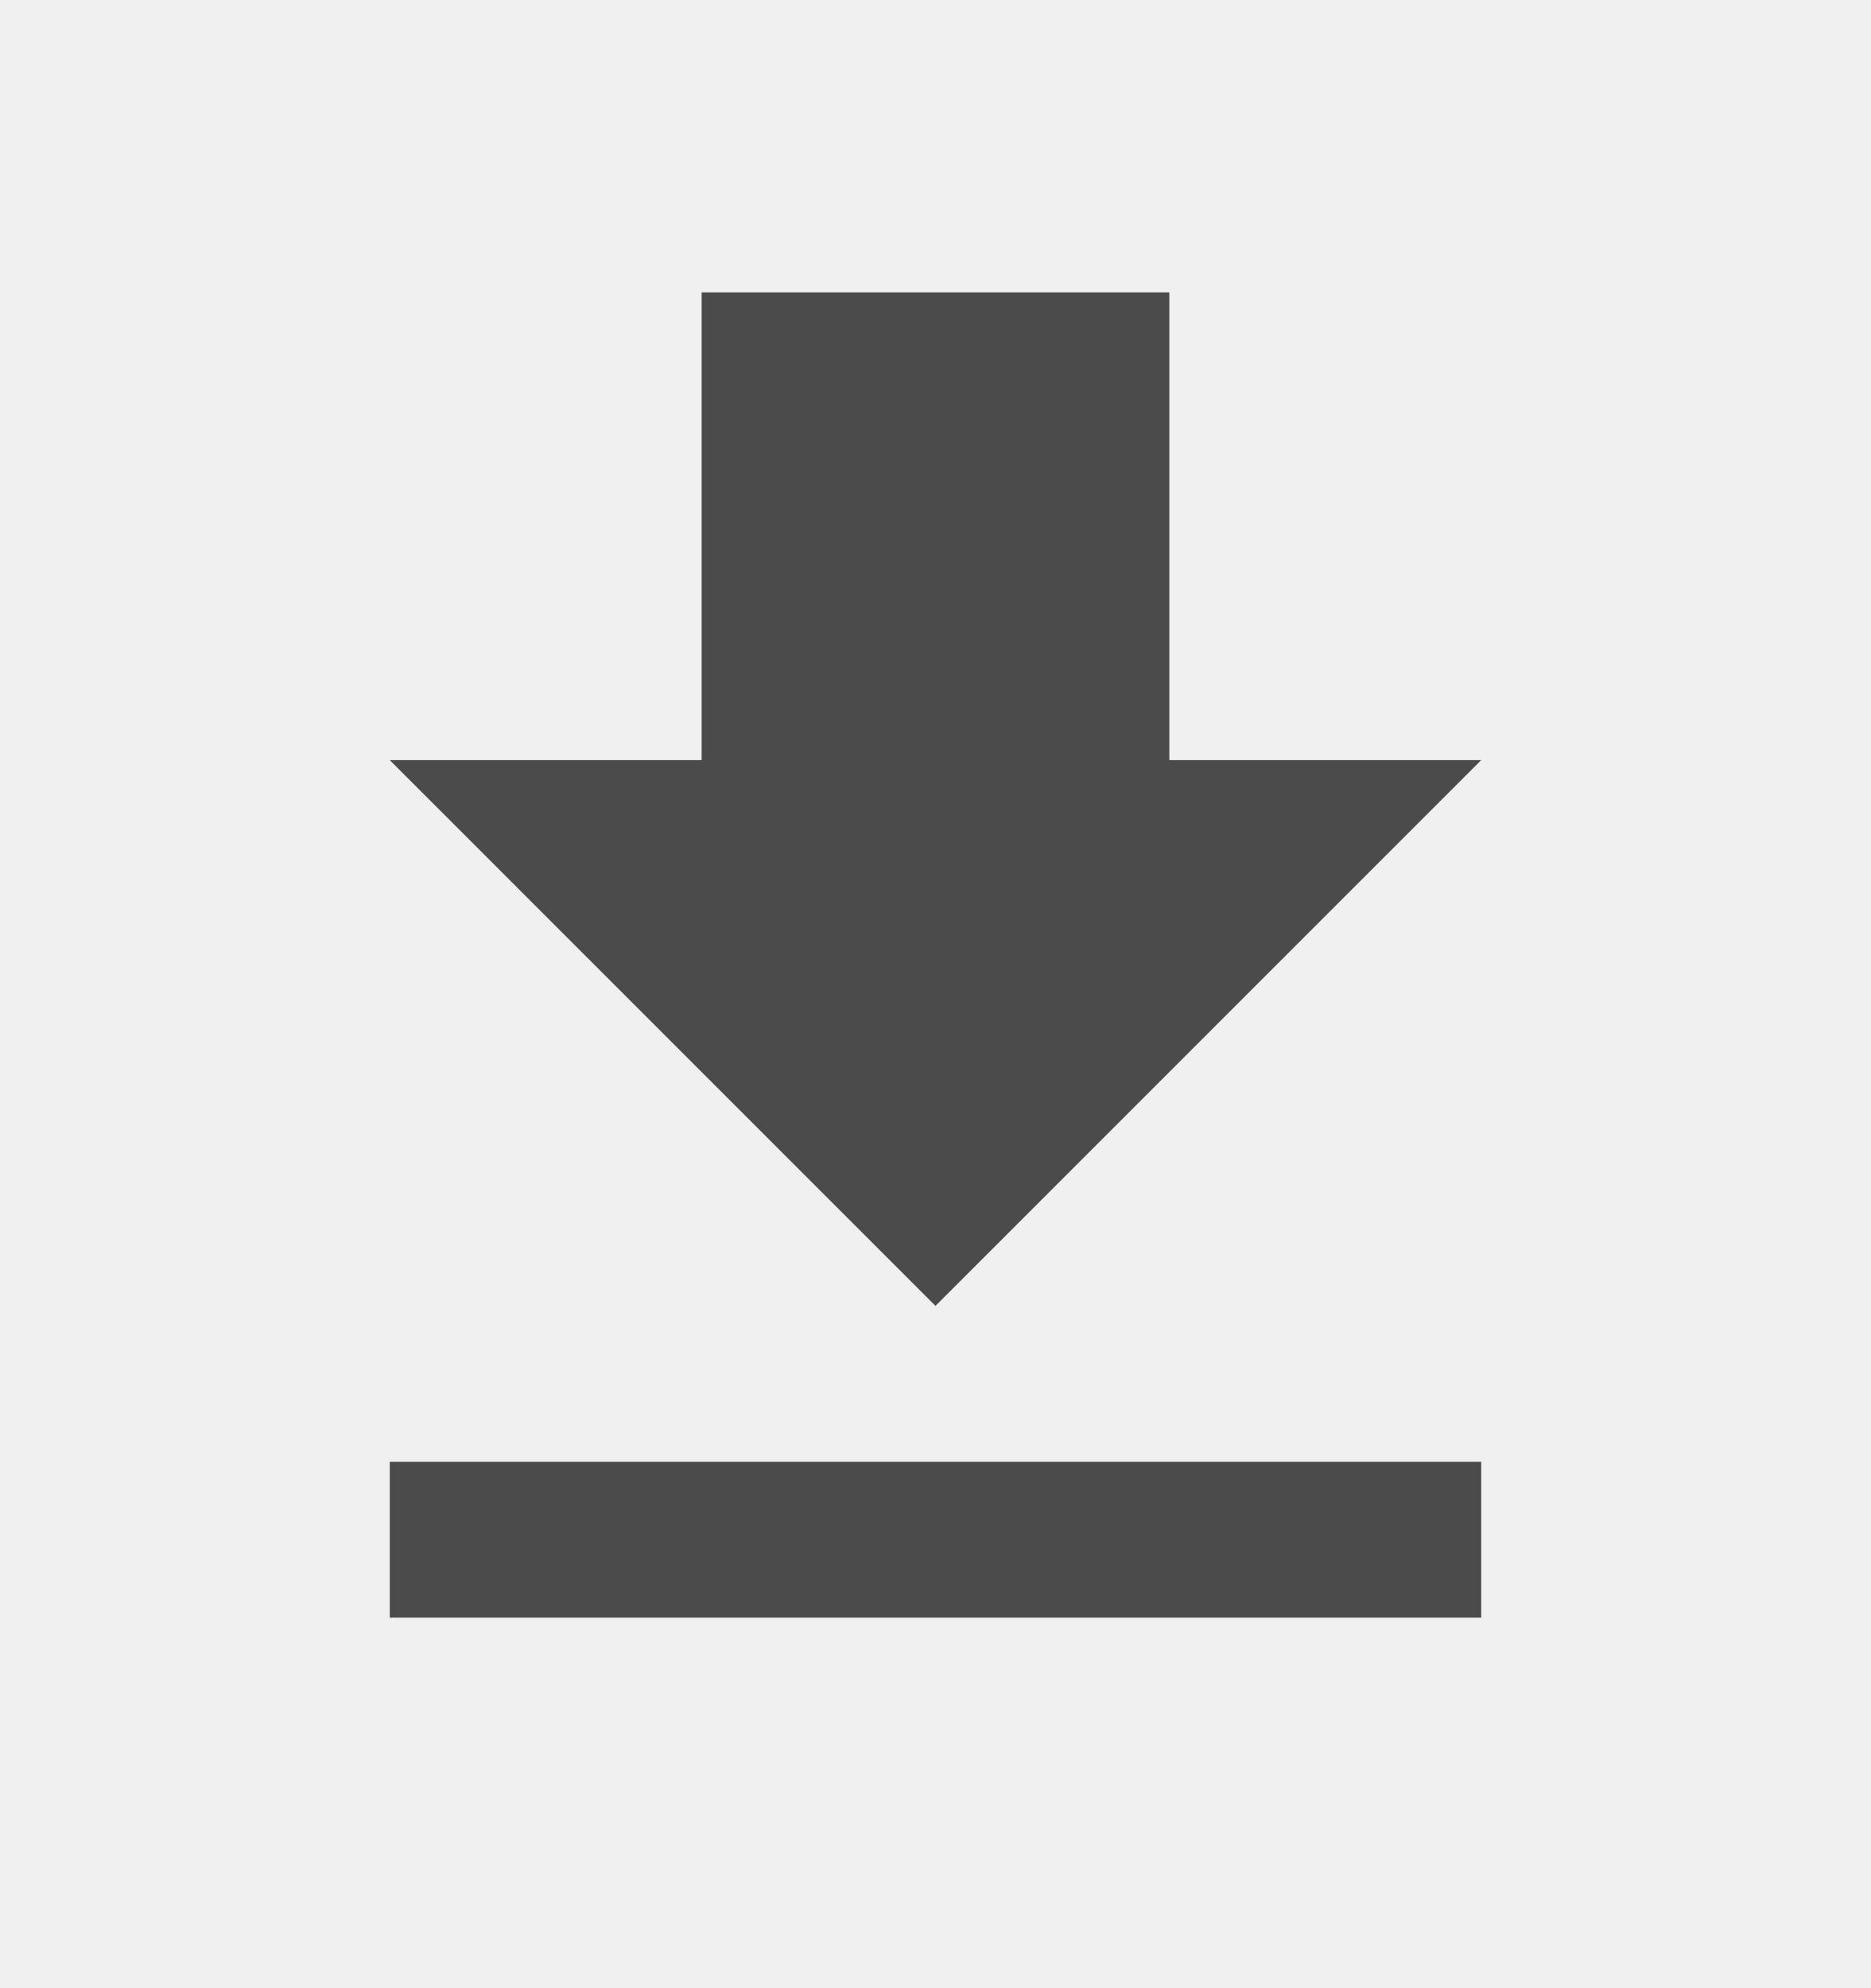
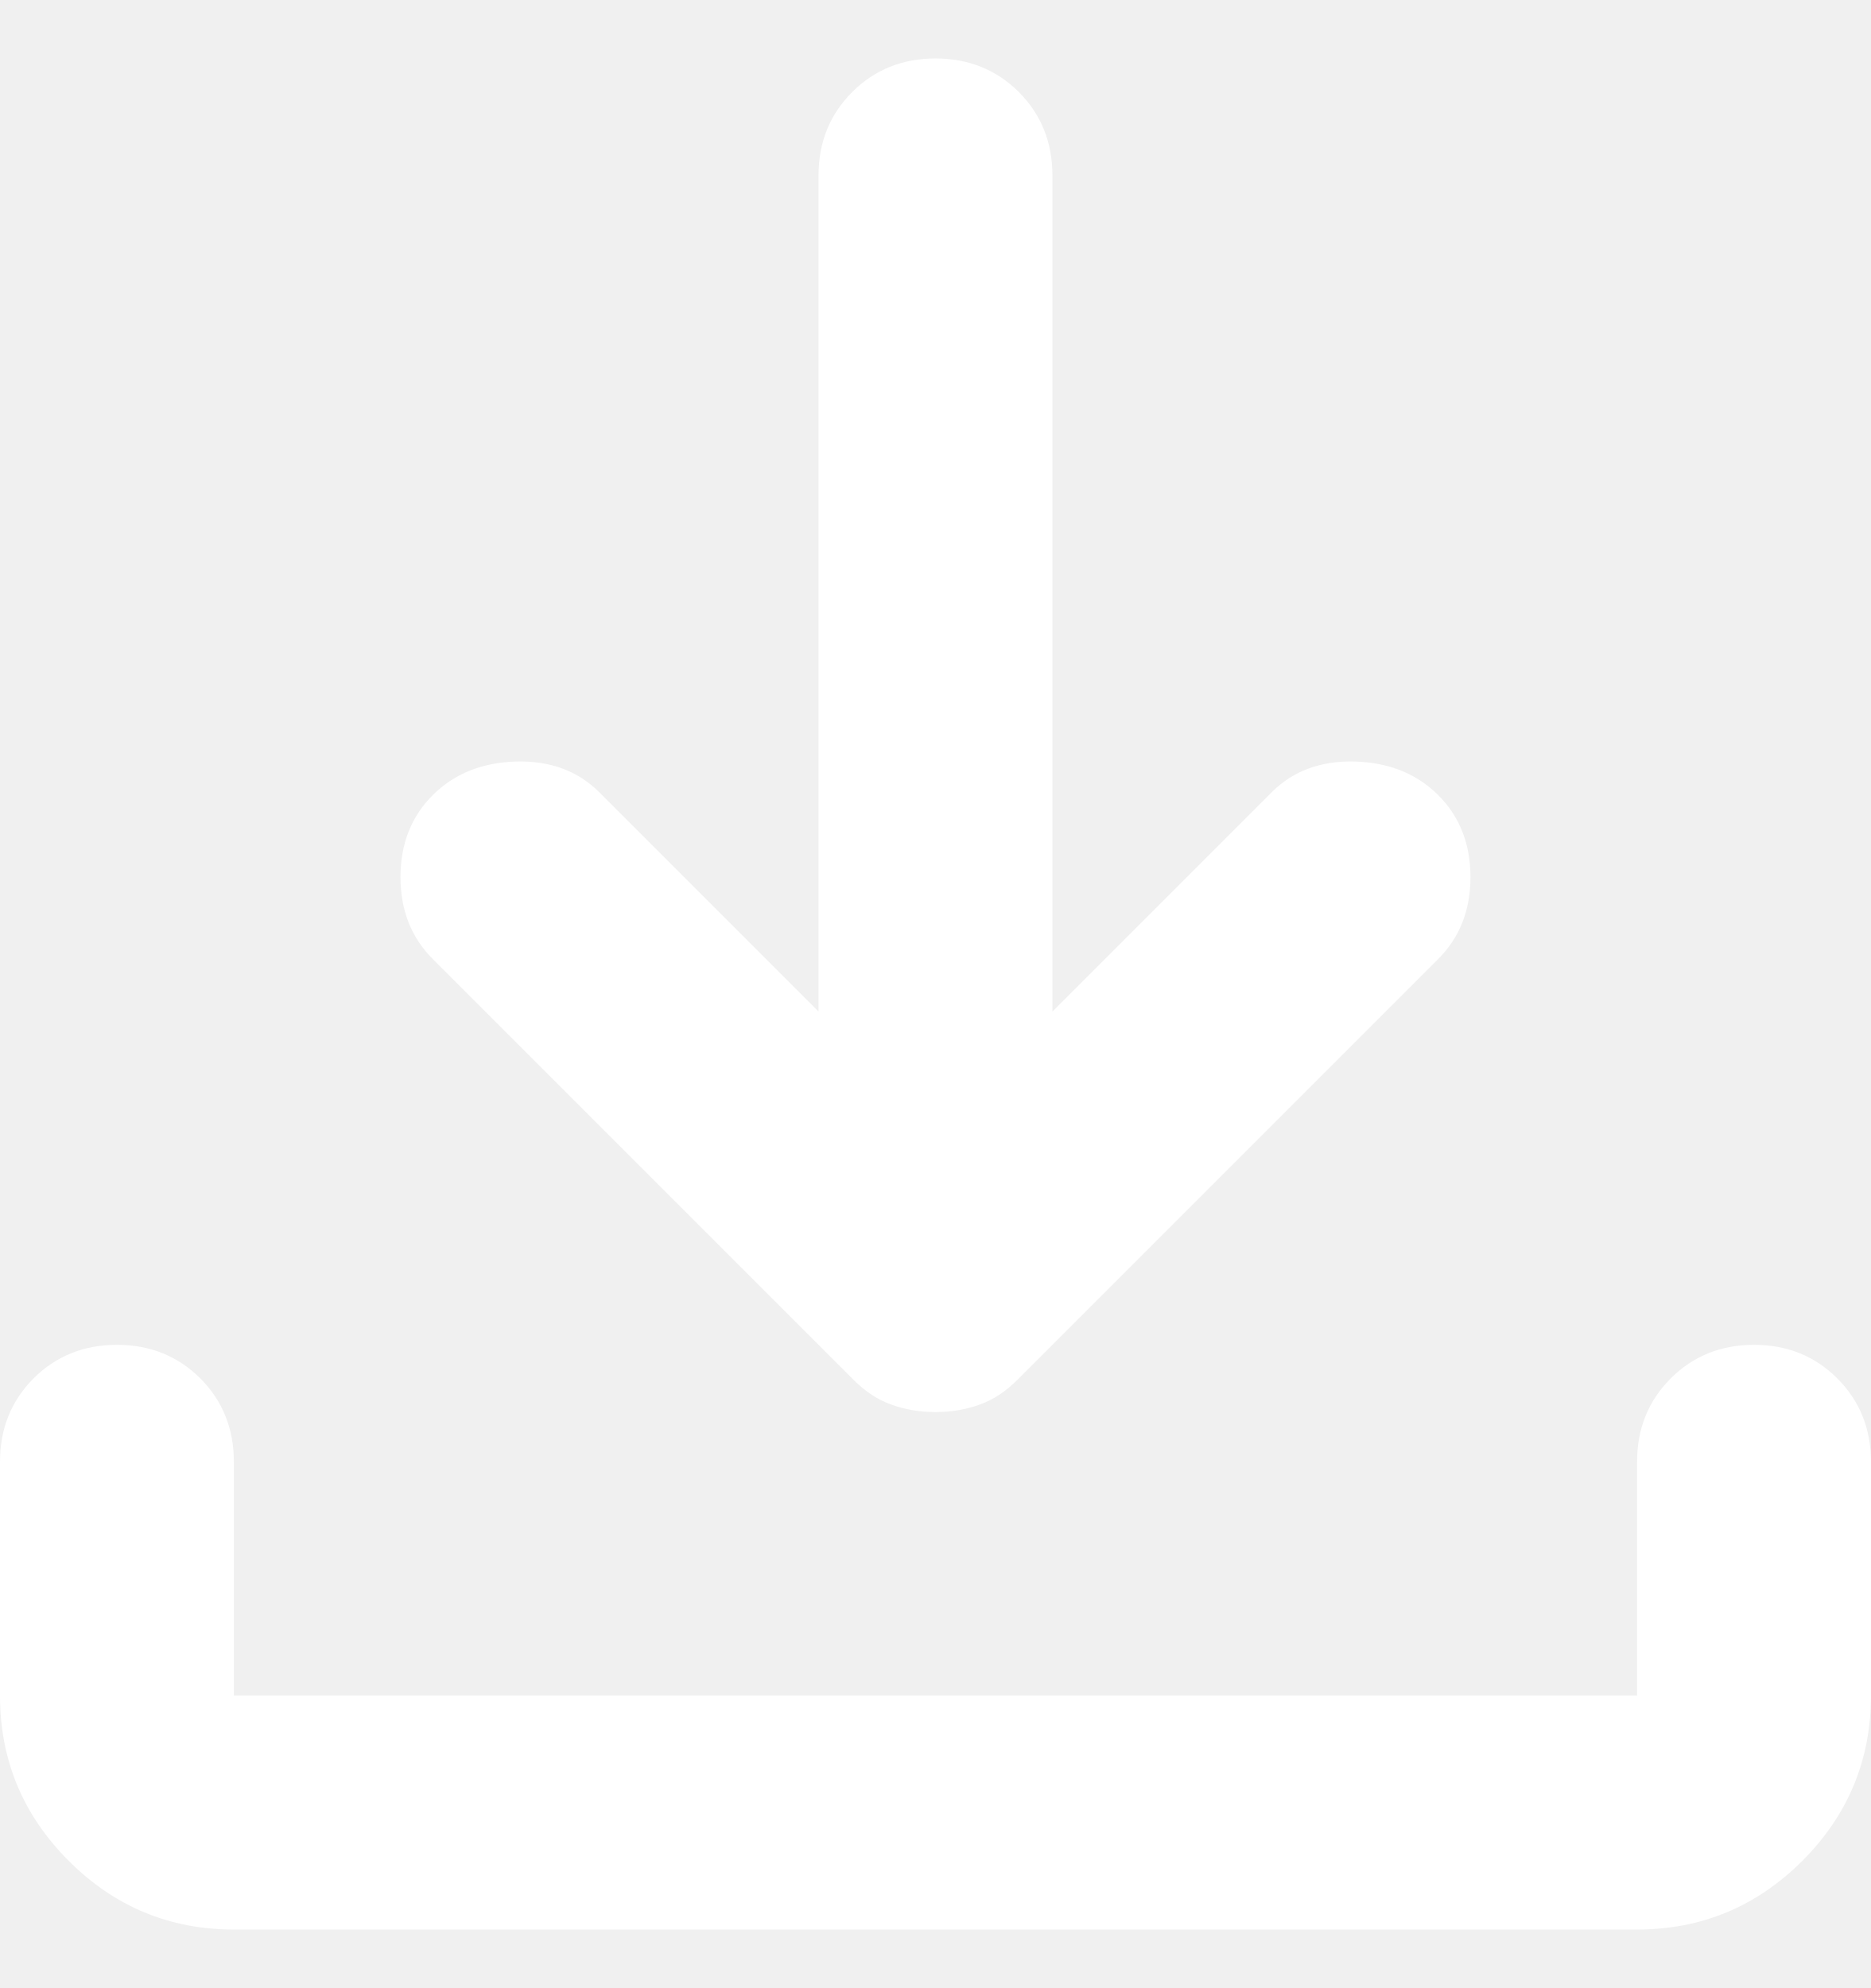
<svg xmlns="http://www.w3.org/2000/svg" width="16" height="17" viewBox="0 0 16 17" fill="none">
-   <g clip-path="url(#clip0_801_353)">
-     <path d="M12.667 6.5H10V2.5H6V6.5H3.333L8 11.167L12.667 6.5ZM3.333 12.5V13.833H12.667V12.5H3.333Z" fill="#4B4B4B" />
-   </g>
-   <defs>
-     <clipPath id="clip0_801_353">
-       <rect width="16" height="16" fill="white" transform="translate(0 0.5)" />
-     </clipPath>
-   </defs>
+   <path d="M8 12.075C7.867 12.075 7.742 12.054 7.625 12.012C7.508 11.971 7.4 11.9 7.3 11.8L3.7 8.2C3.517 8.017 3.425 7.783 3.425 7.5C3.425 7.217 3.517 6.983 3.7 6.8C3.883 6.617 4.121 6.521 4.412 6.512C4.704 6.504 4.942 6.592 5.125 6.775L7 8.65V1.5C7 1.217 7.096 0.979 7.288 0.787C7.479 0.596 7.717 0.5 8 0.5C8.283 0.5 8.521 0.596 8.713 0.787C8.904 0.979 9 1.217 9 1.5V8.65L10.875 6.775C11.058 6.592 11.296 6.504 11.588 6.512C11.879 6.521 12.117 6.617 12.3 6.8C12.483 6.983 12.575 7.217 12.575 7.5C12.575 7.783 12.483 8.017 12.3 8.2L8.7 11.8C8.6 11.9 8.492 11.971 8.375 12.012C8.258 12.054 8.133 12.075 8 12.075ZM2 16.5C1.45 16.5 0.979 16.304 0.588 15.913C0.196 15.521 0 15.05 0 14.5V12.5C0 12.217 0.096 11.979 0.287 11.787C0.479 11.596 0.717 11.5 1 11.5C1.283 11.5 1.521 11.596 1.713 11.787C1.904 11.979 2 12.217 2 12.5V14.5H14V12.5C14 12.217 14.096 11.979 14.288 11.787C14.479 11.596 14.717 11.5 15 11.5C15.283 11.5 15.521 11.596 15.712 11.787C15.904 11.979 16 12.217 16 12.5V14.5C16 15.05 15.804 15.521 15.413 15.913C15.021 16.304 14.55 16.5 14 16.5H2Z" fill="white" />
</svg>
